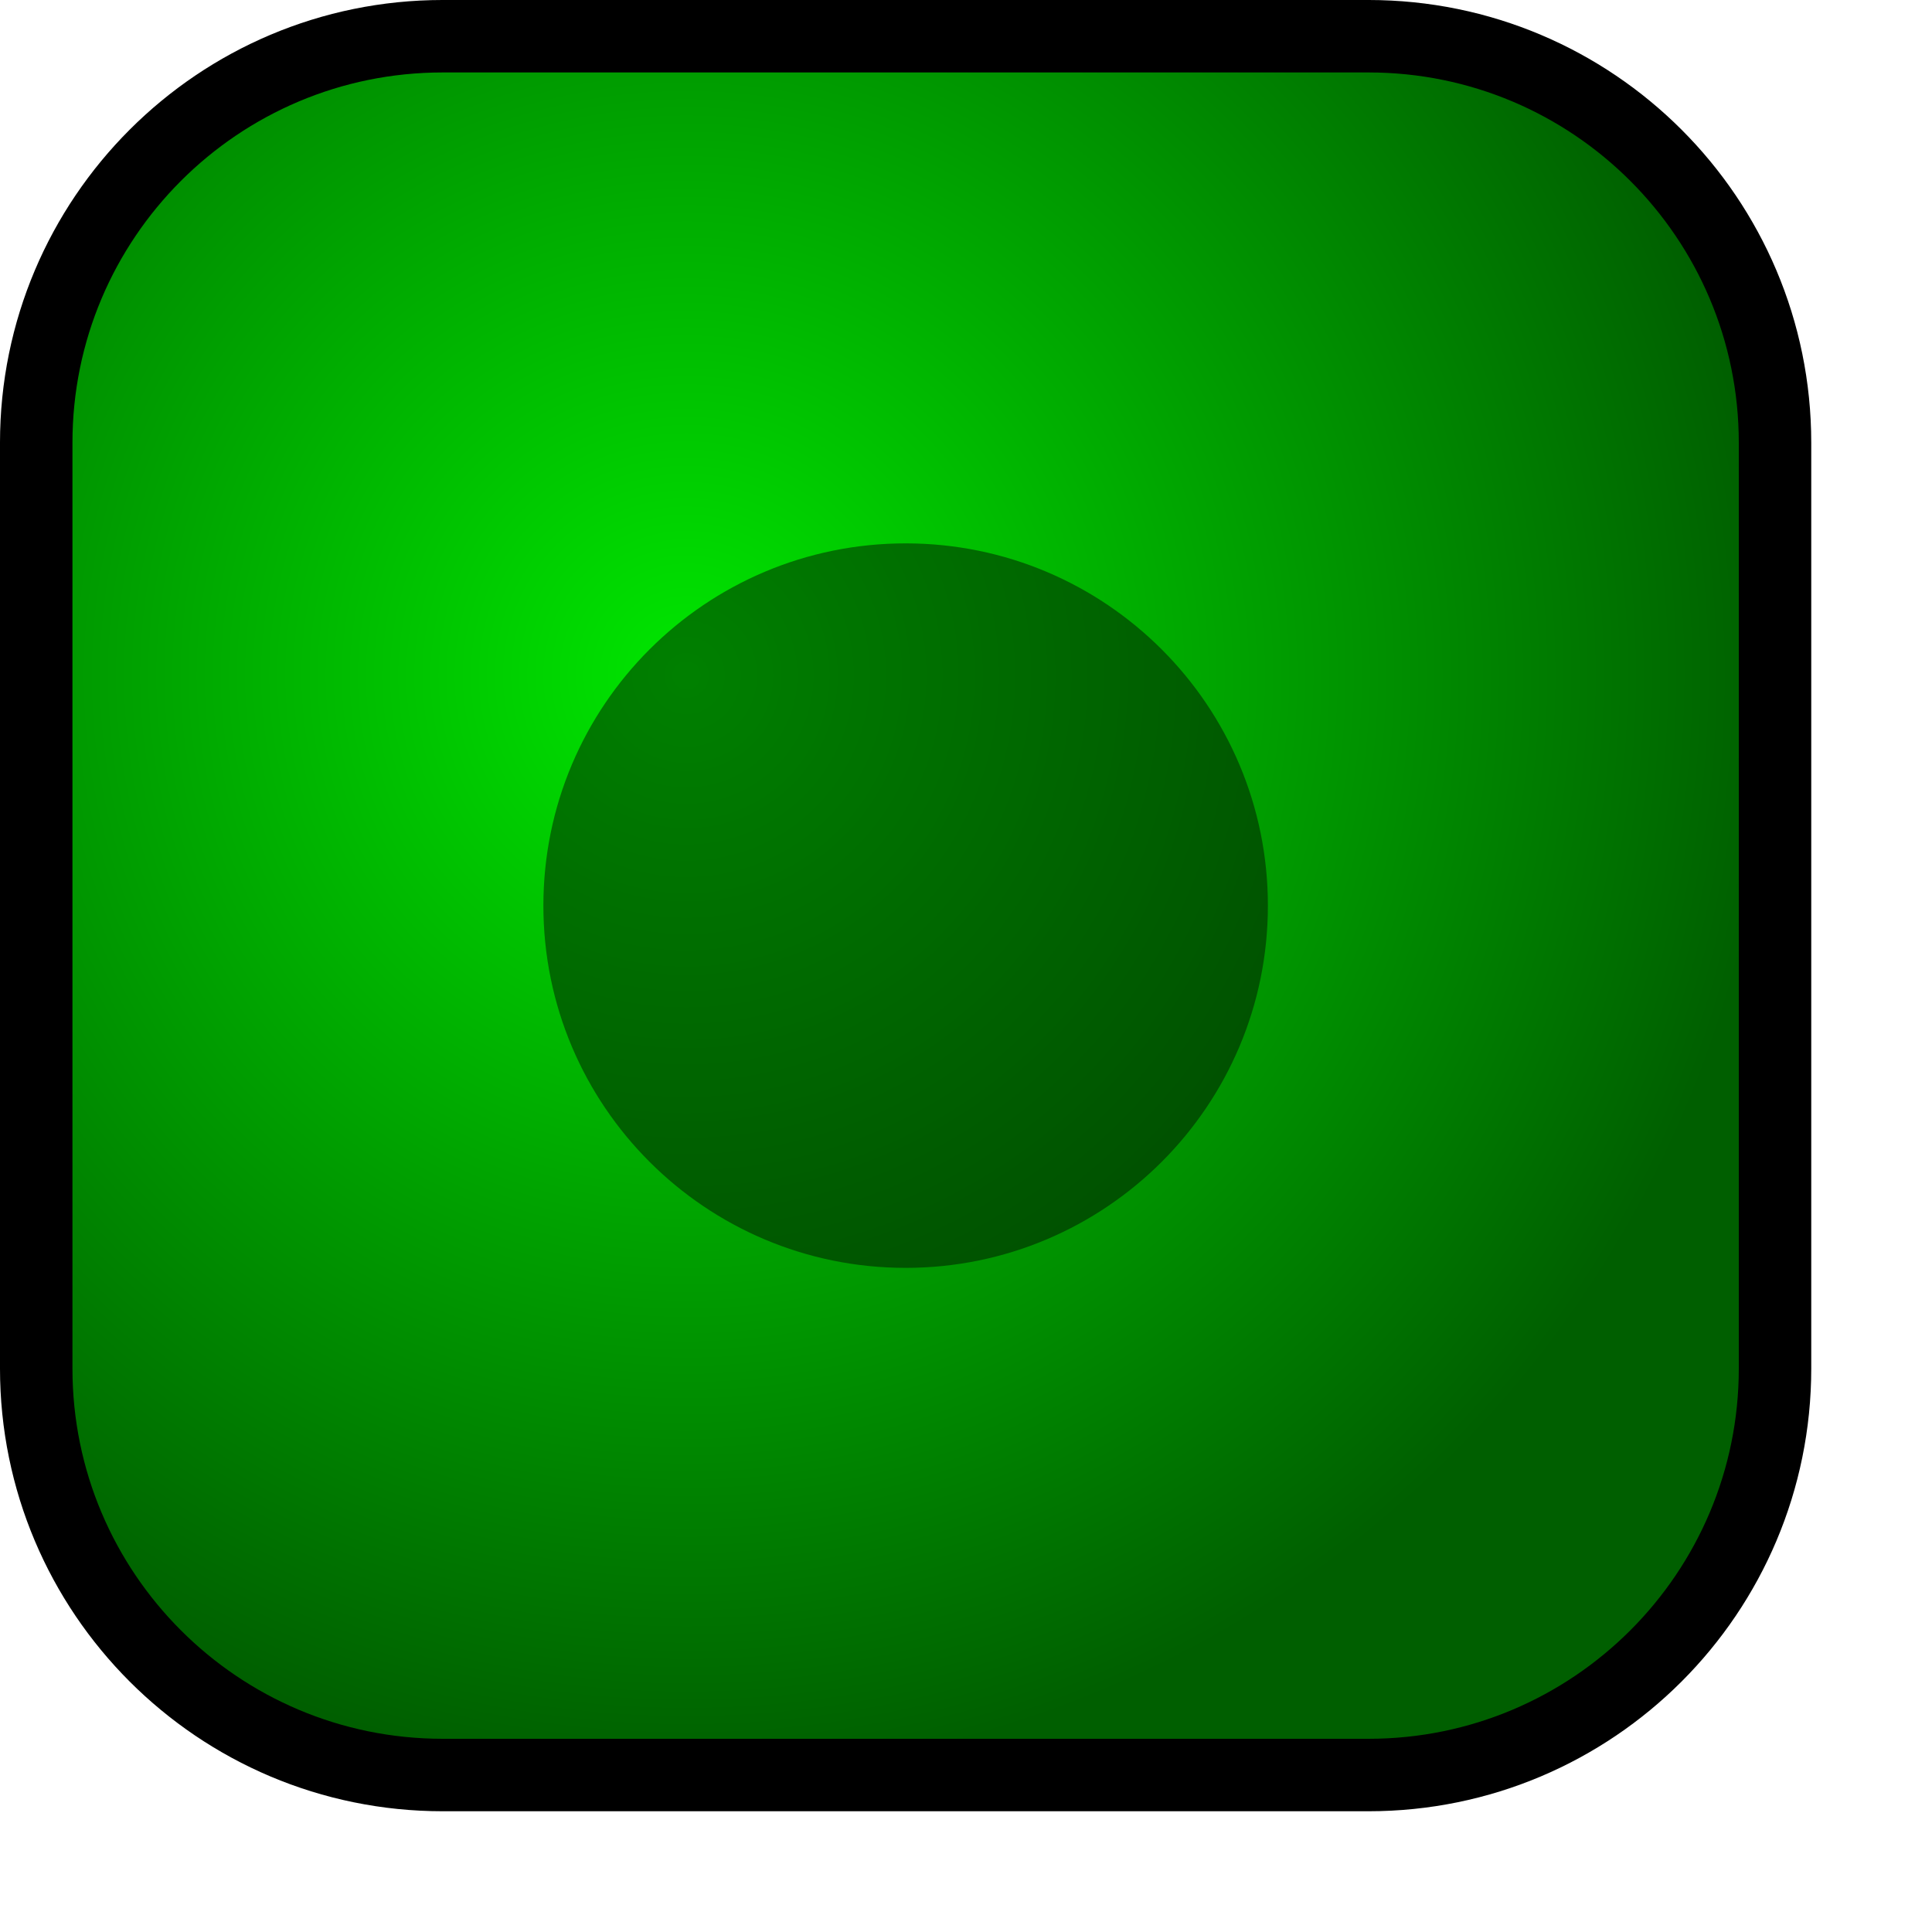
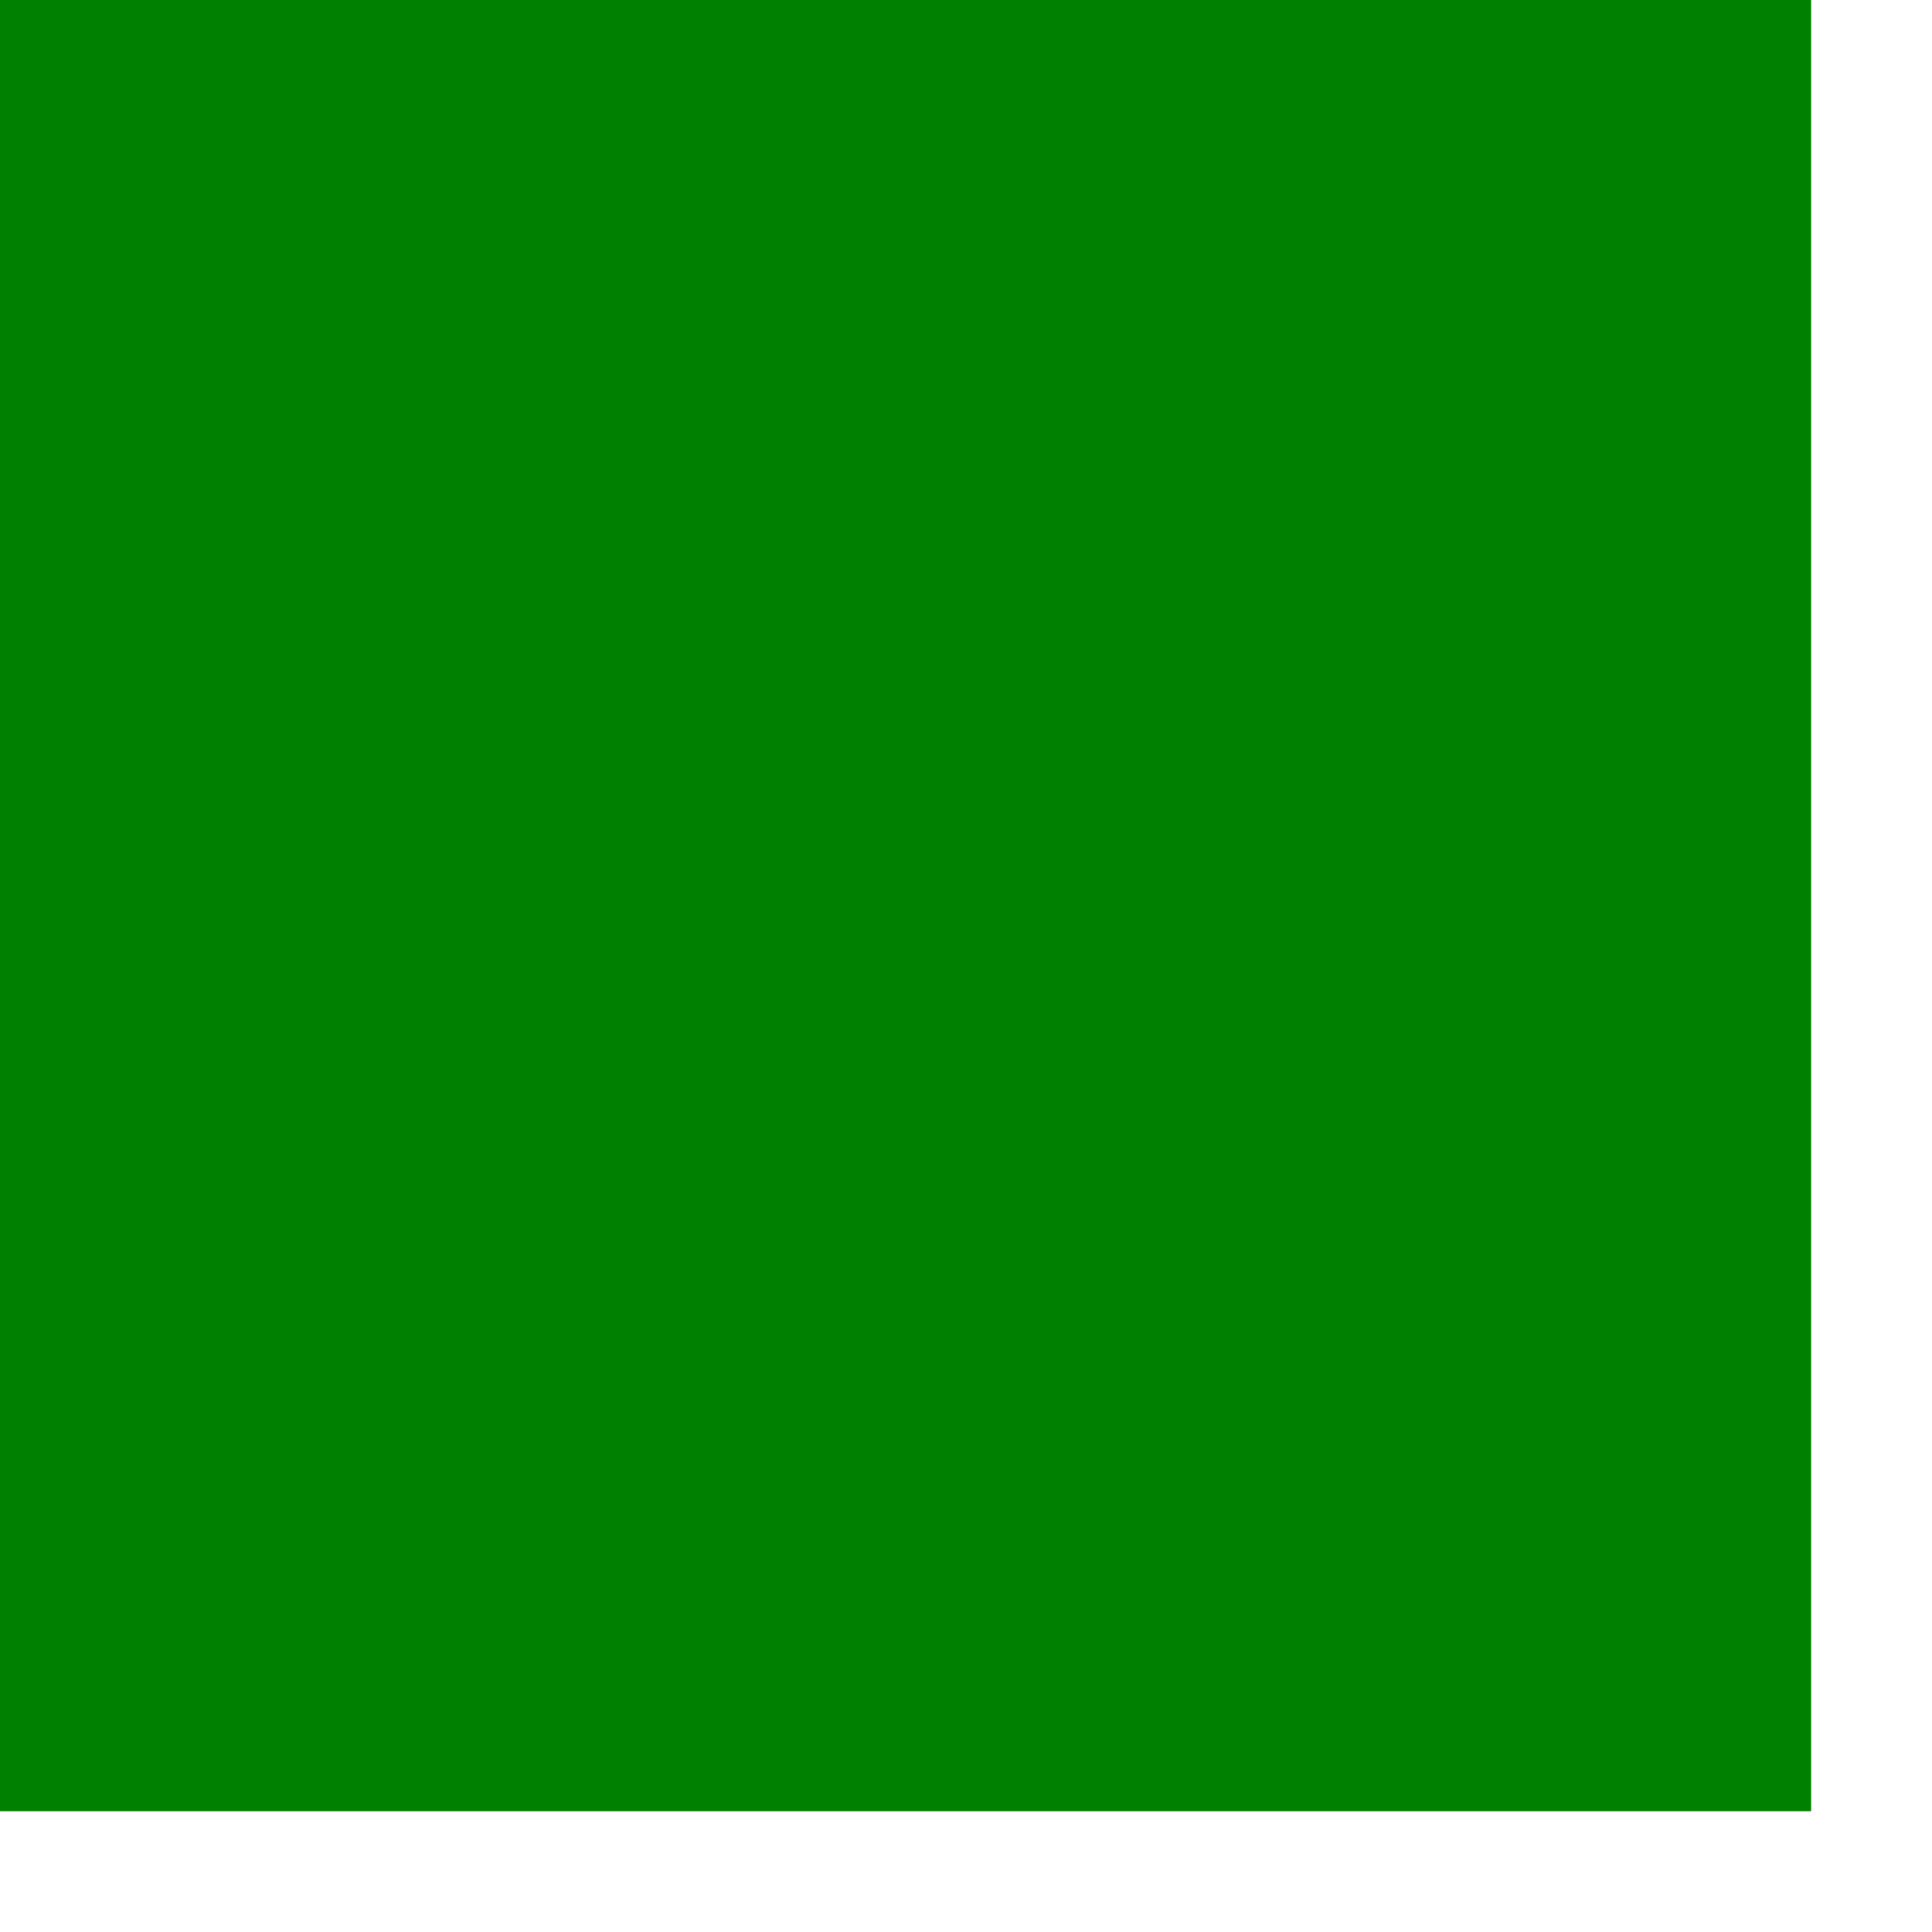
- <svg xmlns="http://www.w3.org/2000/svg" xmlns:xlink="http://www.w3.org/1999/xlink" id="svg1" width="50mm" height="50mm">
+ <svg xmlns="http://www.w3.org/2000/svg" xmlns:xlink="http://www.w3.org/1999/xlink" id="svg1" width="5cm" height="5cm" version="1.1">
  <defs id="defs3">
    <linearGradient id="linearGradient930">
-       <stop style="stop-color:#00ff00;stop-opacity:1;" offset="0" id="stop931" />
-       <stop style="stop-color:#004b00;stop-opacity:1;" offset="1" id="stop932" />
+       <stop style="stop-color:#ff5800;stop-opacity:1;" offset="0" id="stop931" />
+       <stop style="stop-color:#810000;stop-opacity:1;" offset="1" id="stop932" />
    </linearGradient>
    <defs id="defs889" />
    <defs id="defs911" />
    <defs id="defs906" />
-     <radialGradient xlink:href="#linearGradient930" id="radialGradient933" cx="83.011" cy="70.632" r="120.45" fx="83.011" fy="70.632" gradientTransform="matrix(-2.627274e-3,0.892959,-0.883957,-2.600699e-3,129.8076,-7.876027)" gradientUnits="userSpaceOnUse" />
+     <radialGradient xlink:href="#linearGradient930" id="radialGradient933" cx="83.011" cy="70.632" r="120.45" fx="83.011" fy="70.632" gradientTransform="matrix(-2.627274e-3,0.892959,-0.883957,-2.600699e-3,-70.1924,-7.876027)" gradientUnits="userSpaceOnUse" />
    <linearGradient xlink:href="#linearGradient930" id="linearGradient934" x1="0" y1="0.5" x2="1" y2="0.5" />
  </defs>
-   <rect style="fill:#009d00;fill-opacity:1;stroke:none;stroke-width:6.25;stroke-linecap:round;stroke-linejoin:round;stroke-miterlimit:4;stroke-dasharray:none;stroke-opacity:1" id="rect1321" width="170.079" height="170.079" x="3.543" y="3.543" rx="39.767" ry="39.767" />
-   <rect style="fill:url(#radialGradient933);fill-opacity:0.75;fill-rule:evenodd;stroke-width:7.087;stroke:#000000;stroke-opacity:1;stroke-miterlimit:4;stroke-dasharray:none" id="rect837" width="170.079" height="170.079" x="3.543" y="3.543" ry="39.767" rx="39.767" />
-   <path transform="matrix(2.661333,0,0,2.661333,-98.03149,-65.90549)" d="M 83.435 58.049 A 13.314 13.314 0 1 1  56.807,58.049 A 13.314 13.314 0 1 1  83.435 58.049 z" id="path3525" style="fill:#000000;fill-opacity:0.445;stroke:none;stroke-width:7.087;stroke-linecap:round;stroke-linejoin:round;stroke-miterlimit:4;stroke-dasharray:none;stroke-opacity:1" />
+   <rect style="fill:#008000;fill-opacity:1" id="rect5770" width="177.151" height="177.165" x="0" y="0" />
</svg>
